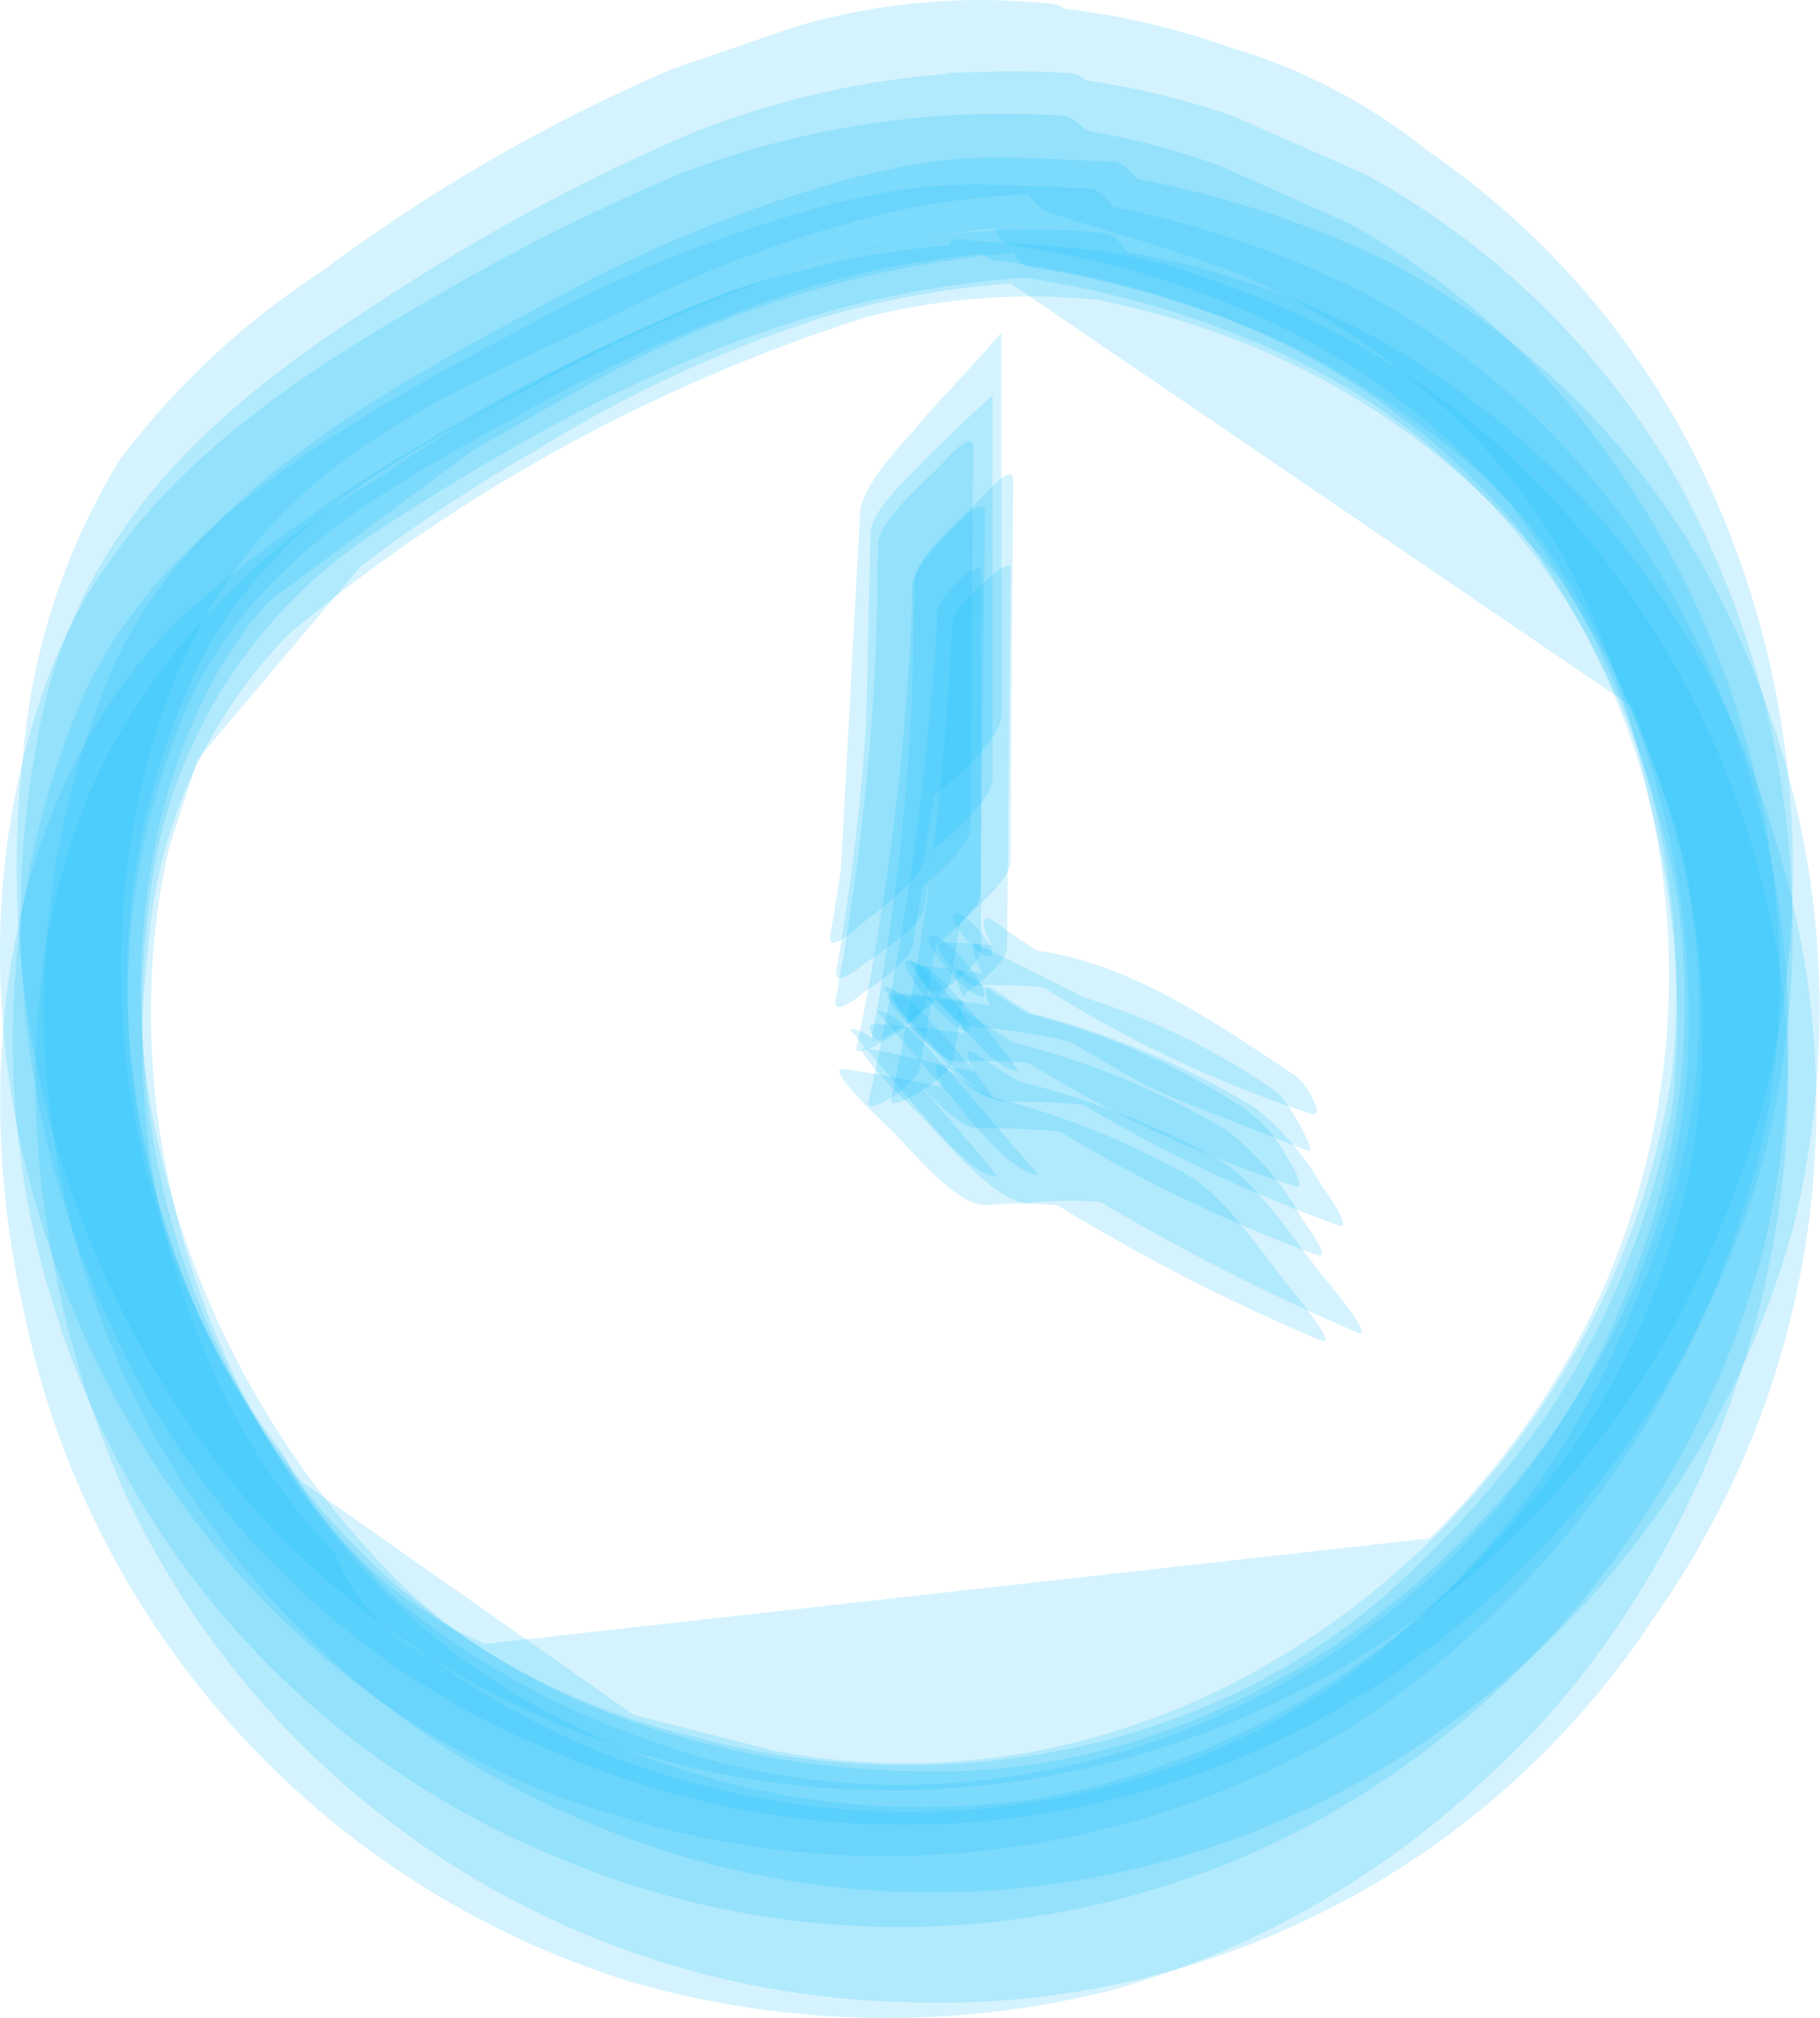
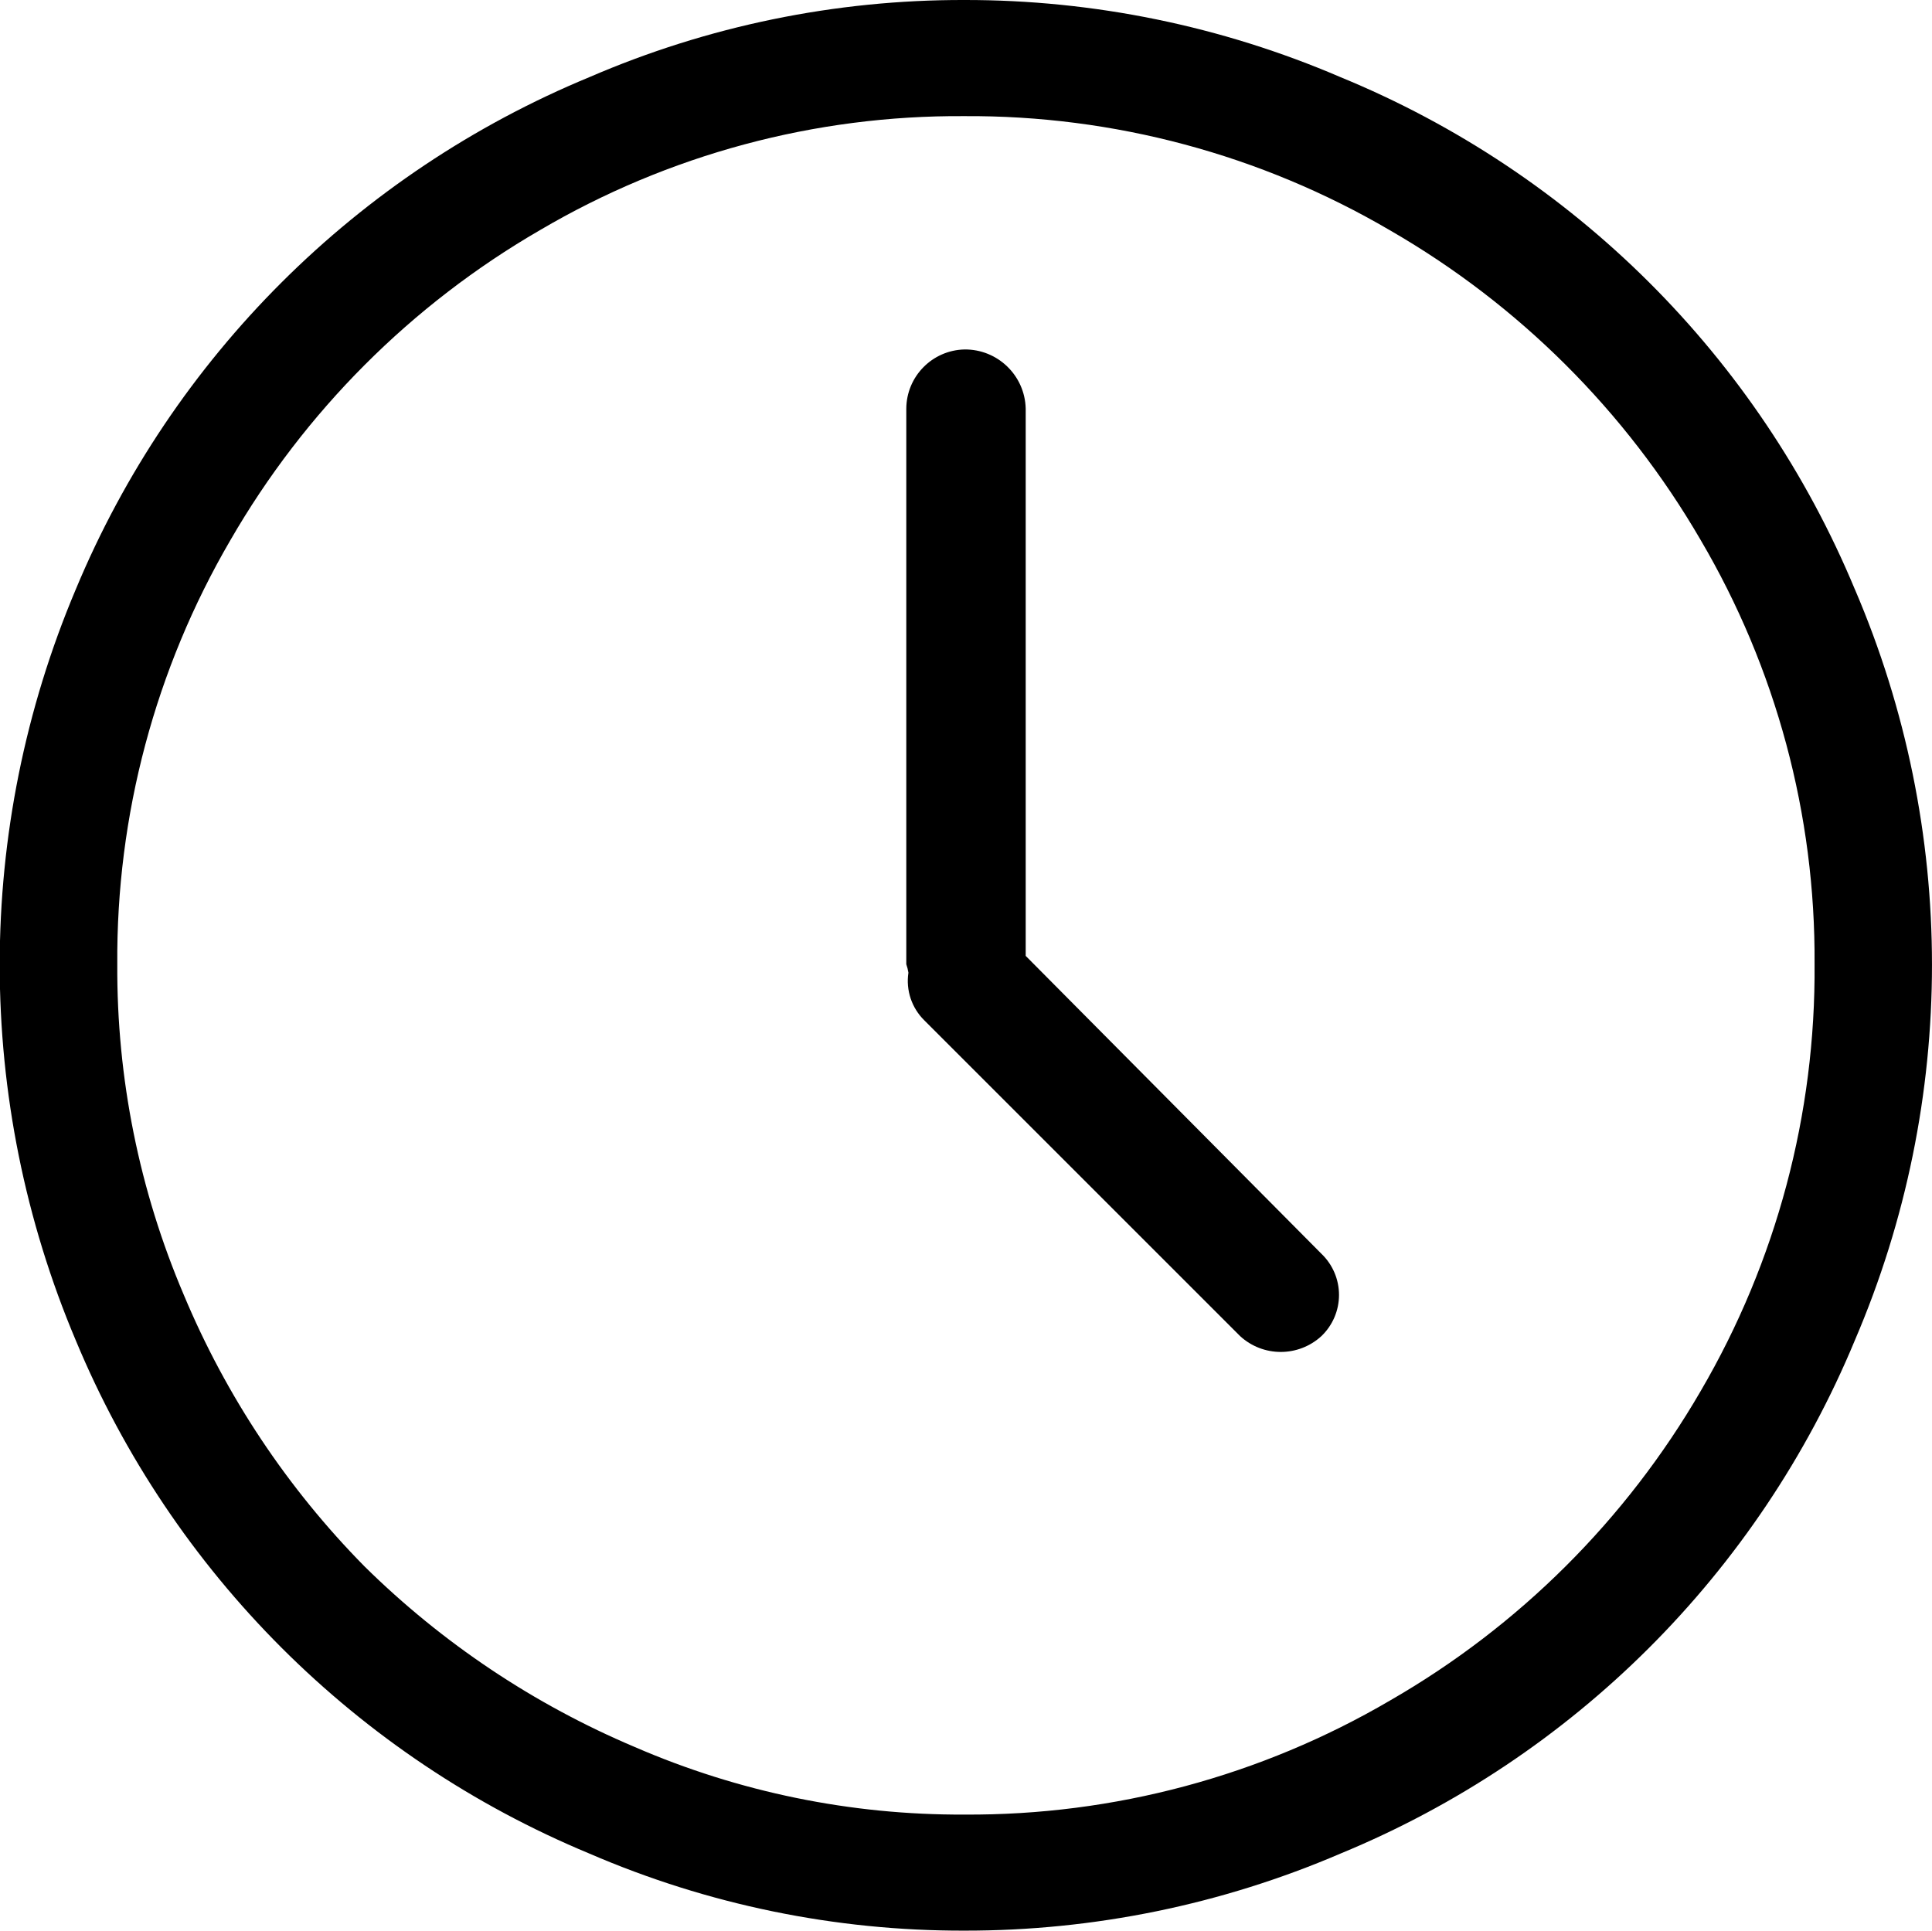
- <svg xmlns="http://www.w3.org/2000/svg" viewBox="0 0 51.999 57.66">
-   <defs>
-     <style>
-             .cls-1{fill:#0fbcf9;opacity:.18}
-         </style>
-   </defs>
-   <g id="clock" transform="translate(-.064 .004)">
-     <g id="Ebene_1" data-name="Ebene 1" transform="translate(.065 -.004)">
-       <path id="Pfad_915" d="M30.56 1.71a24.915 24.915 0 0 0-10.825 1.706 56.373 56.373 0 0 0-8.493 4.541c-4.615 2.921-8.592 6.137-9.991 11.7a27.554 27.554 0 0 0 1.89 17.883 23.528 23.528 0 0 0 12.777 12.184 24.964 24.964 0 0 0 21.368-.773 26.462 26.462 0 0 0 13.059-16.189A26.56 26.56 0 0 0 47.8 13.186a23.074 23.074 0 0 0-8.837-8.591l-3.8-1.669a22.436 22.436 0 0 0-8.15-1.226c-.258 0 .7 2.614.675 2.541.11.319.589 2.283 1.129 2.381a25.774 25.774 0 0 1 7.463 2.207 20.276 20.276 0 0 1 6.91 5.3 22.718 22.718 0 0 1 4.553 16.091c-1.755 12.017-13.255 21.787-25.627 19.43l-4.05-1.031-9.475-6.652a21.651 21.651 0 0 1-4.455-9.512 21.037 21.037 0 0 1 1.583-14c2.172-4.087 5.891-5.928 9.819-7.99a44.86 44.86 0 0 1 8.223-3.473 27 27 0 0 1 10.212-.8A25.454 25.454 0 0 0 32.45 3.8c-.27-.335-1.264-2.078-1.89-2.09z" class="cls-1" data-name="Pfad 915" transform="translate(.044 .381)" />
-       <path id="Pfad_916" d="M31.664 3.783c-3.154-.11-4.234-.356-7.364.442a38.109 38.109 0 0 0-8.726 3.535c-4.6 2.455-10.31 5.511-12.556 10.555A25.18 25.18 0 0 0 16.6 51.22a25.173 25.173 0 0 0 21.417-.785 26.069 26.069 0 0 0 13.059-16.2 25.873 25.873 0 0 0-2.83-19.335 22.6 22.6 0 0 0-8.751-8.27 29.285 29.285 0 0 0-11.513-2.847s.528 2.86 1.227 3.007a27.64 27.64 0 0 1 7.916 2.455c2.528 1.4 5.584 3.424 7.106 5.879a24.179 24.179 0 0 1 3.8 14.8c-.853 10.557-10.844 19.876-21.448 19.86-5.634 0-12.04-1.731-15.956-6.039A25.541 25.541 0 0 1 4.1 30.552c-.761-4.5.184-10.666 3.412-14.2l5.83-4.32 3.154-1.792a29.96 29.96 0 0 1 16.888-3.9c.355.008-1.084-2.54-1.72-2.557z" class="cls-1" data-name="Pfad 916" transform="translate(.167 .836)" />
-       <path id="Pfad_917" d="M30.054.111a18.693 18.693 0 0 0-7.278.626l-3.585 1.228a48.91 48.91 0 0 0-10 5.769 22.682 22.682 0 0 0-5.793 5.4A19.2 19.2 0 0 0 .634 21.6a28.106 28.106 0 0 0 6.628 21.54 24.424 24.424 0 0 0 15.133 7.831 25.566 25.566 0 0 0 26.6-15.551 26.364 26.364 0 0 0-.147-21.5 23.418 23.418 0 0 0-8.064-9.61 16.483 16.483 0 0 0-5.646-2.958A21.761 21.761 0 0 0 26.727.124a28.12 28.12 0 0 0 1.4 3.093c.307.552 1.08 2.6 1.853 2.86 1.841.6 3.768 1.092 5.572 1.816A20.988 20.988 0 0 1 42.4 12.8c2.86 3.032 4.124 7 4.909 11.046a22.276 22.276 0 0 1-2.234 14.446 23.32 23.32 0 0 1-4.247 5.658l-27 3.019a11.77 11.77 0 0 1-5.744-5.4 22.915 22.915 0 0 1-3.866-7.855 23.32 23.32 0 0 1-.761-7.082c.2-4.48 1.6-9.119 4.909-12.274 2.565-2.455 6.137-3.9 9.328-5.437a34.562 34.562 0 0 1 8.518-3.032 24.105 24.105 0 0 1 8.236 0l-2-3.032c-.283-.401-1.67-2.733-2.394-2.746z" class="cls-1" data-name="Pfad 917" transform="translate(.023 .004)" />
-       <path id="Pfad_918" d="M30.84 5.828a20.5 20.5 0 0 0-7.18.466 24.044 24.044 0 0 0-5.265 1.853 46.088 46.088 0 0 0-5.253 2.676 47.278 47.278 0 0 0-7.512 5.192C.144 20.924-.8 29.307.721 36.082a25.382 25.382 0 0 0 17.355 19.27 26.4 26.4 0 0 0 13.648.27 25.578 25.578 0 0 0 10.764-6.051c6.468-5.756 10.126-16.312 8.125-24.8a25.222 25.222 0 0 0-8.236-13.759 23.136 23.136 0 0 0-7.119-4.075c-3.117-1.227-4.639-1.117-7.867-1.362-.515 0 .123 1.227.43 1.227q10.788.81 16.9 8.591 6.628 10.408 2 20.705A23.749 23.749 0 0 1 38.573 46.6c-7.683 5.535-18.668 5-26.167-.479a5.6 5.6 0 0 1-2.8-3.056 17.625 17.625 0 0 1-3.486-5.241A22.387 22.387 0 0 1 4.3 25.809a14.188 14.188 0 0 1 4.026-8.972 48.9 48.9 0 0 1 16.488-9.045 19.061 19.061 0 0 1 6.922-.466c.479-.001-.515-1.486-.896-1.498z" class="cls-1" data-name="Pfad 918" transform="translate(-.064 1.271)" />
-       <path id="Pfad_919" d="M31.167 4.4c-3.154-.1-4.247-.331-7.364.442a38.551 38.551 0 0 0-8.813 3.523C10.363 10.82 4.643 13.888 2.361 18.932a25.136 25.136 0 0 0-.847 17.355 24.866 24.866 0 0 0 14.544 15.858A25.014 25.014 0 0 0 37.5 51.126a26.511 26.511 0 0 0 12.838-16.213A25.774 25.774 0 0 0 47.613 15.7a22.178 22.178 0 0 0-8.665-8.334 29.1 29.1 0 0 0-11.525-2.978s.491 2.381.97 2.455a27.125 27.125 0 0 1 8.346 2.332 18.95 18.95 0 0 1 8.96 8.677 24.83 24.83 0 0 1 2.246 6.948 21.466 21.466 0 0 1-1.669 11.635c-4.369 10.58-17 16.336-27.824 12.274a23.062 23.062 0 0 1-7.057-3.94A23.32 23.32 0 0 1 6.9 38.84a22.89 22.89 0 0 1-2.577-14.52 14.421 14.421 0 0 1 6.566-10.2c6.726-4.369 13.5-7.646 21.847-7.192.321-.085-1.017-2.503-1.569-2.528z" class="cls-1" data-name="Pfad 919" transform="translate(.002 .98)" />
-       <path id="Pfad_920" d="M30.424 2.7a25.774 25.774 0 0 0-10.8 1.608 58.814 58.814 0 0 0-6.935 3.449c-4.824 2.749-9.451 5.854-11.354 11.279-4.468 12.7 3.277 28.6 16.471 32.267a25.873 25.873 0 0 0 20.865-2.565A27.333 27.333 0 0 0 50 33.581c2.172-7.008.344-15.109-3.817-20.963a22.264 22.264 0 0 0-7.561-6.836l-3.743-1.67A22.559 22.559 0 0 0 26.864 2.8c-.27 0 .577 2.172.552 2.111.123.295.5 1.841 1.006 1.915a27.186 27.186 0 0 1 7.7 2.087 21.724 21.724 0 0 1 7.254 5.462 22.092 22.092 0 0 1 4.1 9.107 24.019 24.019 0 0 1 .38 7.5 23.32 23.32 0 0 1-3.559 8.8 29.383 29.383 0 0 1-4.578 5.13c-5.364 4.725-13.12 5.94-19.834 4.1a19.883 19.883 0 0 1-11.05-6.987 22.546 22.546 0 0 1-3.965-7.364 20.865 20.865 0 0 1 .675-15.367c1.988-4.087 5.67-6.014 9.487-8.113A43.964 43.964 0 0 1 23.158 7.6a26.474 26.474 0 0 1 10.2-.933 16.581 16.581 0 0 0-1.3-2.111c-.158-.395-1.033-1.843-1.634-1.856z" class="cls-1" data-name="Pfad 920" transform="translate(-.065 .606)" />
-       <path id="Pfad_921" d="M31.5 5.451a20.214 20.214 0 0 0-7.155.515L20.8 7.071a49.45 49.45 0 0 0-10.2 5.437 20.165 20.165 0 0 0-7.61 7.757c-3.3 6.382-2.357 14.728.405 21.074a25.247 25.247 0 0 0 22.177 14.642 24.449 24.449 0 0 0 21.565-10.972 25.308 25.308 0 0 0 3.437-22.338 23.516 23.516 0 0 0-9.181-12.838C37.306 6.9 33.108 5.905 28.174 5.451c-.515 0 .147 1.3.466 1.35L46.548 19l1.227 3.473a22.375 22.375 0 0 1 .466 9.377 21.331 21.331 0 0 1-5.695 11.05A22.927 22.927 0 0 1 29.5 50.176a22.473 22.473 0 0 1-16.2-3.842C6.29 41.315 2.792 31.312 4.707 23.015l.81-2.528 4.664-5.523a46.823 46.823 0 0 1 5.094-3.364 36.575 36.575 0 0 1 8.272-3.8 25.775 25.775 0 0 1 8.727-.933c.478-.029-.43-1.404-.774-1.416z" class="cls-1" data-name="Pfad 921" transform="translate(.123 1.218)" />
-       <path id="Pfad_922" d="M23.214 23.513c.393 0-.957-1.743-1.436-1.743s.957 1.743 1.436 1.743z" class="cls-1" data-name="Pfad 922" transform="translate(4.85 4.954)" />
-       <path id="Pfad_923" d="M24.362 25.512a14.262 14.262 0 0 0-1.4-1.743c-.356-.356-1.141-1.4-1.743-1.4a14.262 14.262 0 0 0 1.4 1.743c.356.357 1.142 1.4 1.743 1.4z" class="cls-1" data-name="Pfad 923" transform="translate(4.745 5.09)" />
-       <path id="Pfad_924" d="M23.254 22.487c.454 0-.54-1.227-.908-1.227s.554 1.227.908 1.227z" class="cls-1" data-name="Pfad 924" transform="translate(4.982 4.838)" />
-       <path id="Pfad_925" d="M24.046 28.16c.074 0-1.939-2.3-1.915-2.271-.393-.393-1.546-1.939-2.271-1.939-.061 0 1.951 2.307 1.927 2.283.381.393 1.547 1.927 2.259 1.927z" class="cls-1" data-name="Pfad 925" transform="translate(4.436 5.449)" />
-       <path id="Pfad_926" d="M23.787 26.149a17.183 17.183 0 0 0-1.411-1.767c-.356-.356-1.141-1.411-1.755-1.411a14.5 14.5 0 0 0 1.411 1.755c.355.355 1.141 1.423 1.755 1.423z" class="cls-1" data-name="Pfad 926" transform="translate(4.609 5.227)" />
-       <path id="Pfad_927" d="M22.932 24.375c.356 0-1.227-2.025-1.706-2.025s1.154 2.025 1.706 2.025z" class="cls-1" data-name="Pfad 927" transform="translate(4.727 5.086)" />
-       <path id="Pfad_928" d="M25.085 28.208s-2.172-2.528-2.16-2.516c-.405-.405-1.743-2.172-2.455-2.172l2.172 2.516c.344.405 1.682 2.172 2.443 2.172z" class="cls-1" data-name="Pfad 928" transform="translate(4.575 5.352)" />
-       <path id="Pfad_929" d="M24 20.146V9.21c0-.061-1.939 1.829-1.927 1.816-.405.454-1.534 1.411-1.559 2.136a64.731 64.731 0 0 1-.982 12.507c-.074.515.822-.245.822-.245.38-.27 1.608-1.043 1.694-1.571Q23.274 16.66 24 9.382l-3.486 3.78-.245 10.752c0 .086 2.037-1.743 2.013-1.718.428-.381 1.718-1.375 1.718-2.05z" class="cls-1" data-name="Pfad 929" transform="translate(4.36 2.098)" />
-       <path id="Pfad_930" d="M24.323 22.111L24.4 11.2c0-.577-.957.577-.933.54-.43.43-1.841 1.62-1.866 2.3a71.187 71.187 0 0 1-1.227 13.022c-.074.491.761-.2.749-.184.356-.245 1.424-.945 1.5-1.424q1.227-7.094 1.755-14.25l-2.8 2.835-.221 10.739c0 .577.97-.479.957-.479.413-.347 2.009-1.574 2.009-2.188z" class="cls-1" data-name="Pfad 930" transform="translate(4.551 2.514)" />
-       <path id="Pfad_931" d="M24.288 18.69V7.73c0 .074-2.172 2.381-2.209 2.455-.454.577-1.816 1.878-1.829 2.737A57.686 57.686 0 0 1 19.391 25c-.061.552.921-.38.871-.344.43-.344 1.706-1.227 1.8-1.841q1.227-7.364 2.2-14.851l-4.012 4.909-.565 10.482s2.455-2.16 2.455-2.185c.454-.393 2.148-1.719 2.148-2.48z" class="cls-1" data-name="Pfad 931" transform="translate(4.328 1.762)" />
-       <path id="Pfad_932" d="M23.5 24.154V13.328c0-.442-1.227.712-1.227 1.068A88.271 88.271 0 0 1 20.28 28.5c0 .38 1.4-.552 1.461-.97a102.2 102.2 0 0 0 1.731-14.2l-1.228 1.07-.086 10.825c-.012.389 1.342-.679 1.342-1.071z" class="cls-1" data-name="Pfad 932" transform="translate(4.531 3.012)" />
-       <path id="Pfad_933" d="M23.547 22.839l.135-10.9c0-.5-.761.344-.749.319-.344.344-1.227 1.154-1.313 1.694A77.471 77.471 0 0 1 20 27.294c0 .344 1.9-.786 1.988-1.3a115.15 115.15 0 0 0 1.694-14.054L21.6 13.952 21.4 24.7c0 .491.749-.27.749-.27.306-.266 1.398-1.101 1.398-1.591z" class="cls-1" data-name="Pfad 933" transform="translate(4.468 2.682)" />
-       <path id="Pfad_934" d="M23.377 21.342l.073-10.912c0-.577-.945.552-.908.515-.417.417-1.78 1.583-1.8 2.246a71.862 71.862 0 0 1-1.227 13.071c-.061.491.761-.2.749-.2.356-.245 1.4-.933 1.461-1.411A140.891 140.891 0 0 0 23.45 10.43l-2.712 2.762-.221 10.739c0 .565.945-.466.933-.454.393-.356 1.927-1.534 1.927-2.135z" class="cls-1" data-name="Pfad 934" transform="translate(4.356 2.338)" />
-       <path id="Pfad_935" d="M24.124 24.119l.1-10.9c0-.356-1.632 1.092-1.669 1.571a81 81 0 0 1-1.745 13.65c0 .368 1.694-.675 1.767-1.154a104.167 104.167 0 0 0 1.645-14.066l-1.669 1.571-.172 10.764c-.012.381 1.731-.955 1.743-1.436z" class="cls-1" data-name="Pfad 935" transform="translate(4.652 2.997)" />
-       <path id="Pfad_936" d="M22.948 24.339a17.723 17.723 0 0 1 9.452 3.486l-.921-1.706-8.285-4.112c-.38-.233 0 .687 0 .6a2.577 2.577 0 0 0 .884 1.166c5.241 3.007 2.847 1.866 8.518 4.112.319.123-.65-1.546-.921-1.706A20.5 20.5 0 0 0 21.451 22.6c-.351.008.97 1.727 1.497 1.739z" class="cls-1" data-name="Pfad 936" transform="translate(4.784 4.999)" />
-       <path id="Pfad_937" d="M23.976 26.248c4.038 0 5.29.491 9.561 3.523l-2.344-3.351a23.32 23.32 0 0 1-7.5-3.412c-.466-.27.11.9 0 .773a4.357 4.357 0 0 0 1.191 1.681 41.865 41.865 0 0 0 8.653 4.308c.589.258-.5-1.227-.38-1.031a7.781 7.781 0 0 0-1.964-2.32 23.872 23.872 0 0 0-5.94-2.577 24.609 24.609 0 0 0-4.222-.626c-.6 0 .626 1.031.565.982.392.402 1.718 2.05 2.38 2.05z" class="cls-1" data-name="Pfad 937" transform="translate(4.664 5.226)" />
-       <path id="Pfad_938" d="M23 23.3a11.328 11.328 0 0 1 4.05.515 21.258 21.258 0 0 1 5.413 3.117l-.306-1.032a33.384 33.384 0 0 1-8.7-4.468c-.577-.356 0 .994.307 1.154a34.17 34.17 0 0 0 8.7 4.345c.65.27-.1-.9-.307-1.031-2.148-1.424-4.468-3.068-7.082-3.547a23.553 23.553 0 0 0-3.056-.295c-.429-.013.581 1.242.981 1.242z" class="cls-1" data-name="Pfad 938" transform="translate(4.903 4.863)" />
-       <path id="Pfad_939" d="M23.772 28.794a11.341 11.341 0 0 1 9.512 3.793l-3.842-4.75a19.306 19.306 0 0 1-6.9-3.019c-.515-.282.27 1.068.172.9a5.793 5.793 0 0 0 1.448 2.013 56.249 56.249 0 0 0 9.144 4.909c.749.356-1.006-1.694-.761-1.4-.81-.982-1.915-2.762-3.081-3.351a22.093 22.093 0 0 0-5.744-2.234c-1.35-.258-2.639-.565-4-.749-.565-.074 1.129 1.522 1.289 1.669.541.488 1.879 2.231 2.763 2.219z" class="cls-1" data-name="Pfad 939" transform="translate(4.378 5.638)" />
-       <path id="Pfad_940" d="M23.378 26.888c4.075 0 5.364.515 9.635 3.608L30.5 26.924a22.755 22.755 0 0 1-7.475-3.387c-.466-.258.135.921.074.8a4.443 4.443 0 0 0 1.227 1.755 42.6 42.6 0 0 0 8.736 4.408c.614.27-.565-1.227-.417-1.08a8.592 8.592 0 0 0-2.1-2.455 22.731 22.731 0 0 0-5.854-2.455 25.579 25.579 0 0 0-4.21-.6c-.614 0 .614 1.031.552.982.367.351 1.683 1.996 2.345 1.996z" class="cls-1" data-name="Pfad 940" transform="translate(4.538 5.347)" />
-       <path id="Pfad_941" d="M22.7 25.192a14.188 14.188 0 0 1 3.142.184 18.067 18.067 0 0 1 6.26 3.24l-1.227-2.111a27.775 27.775 0 0 1-8-3.878c-.417-.245 0 .749 0 .65a3.081 3.081 0 0 0 .945 1.35 34.243 34.243 0 0 0 8.506 4.112c.479.2-.2-.847-.147-.749a4.161 4.161 0 0 0-1.3-1.485 20.583 20.583 0 0 0-9.979-3.276c-.491 0 .282.736.27.712.221.306 1.117 1.251 1.53 1.251z" class="cls-1" data-name="Pfad 941" transform="translate(4.635 5.14)" />
-       <path id="Pfad_942" d="M24.878 28.819a10.887 10.887 0 0 1 9.39 3.681l-4.087-5.02a18.324 18.324 0 0 1-6.849-2.958c-.528-.295.295 1.1.2.933a6.137 6.137 0 0 0 1.461 2.136 64.239 64.239 0 0 0 9.238 4.909c.761.38-1.08-1.767-.822-1.461-.847-1.019-2.025-2.958-3.265-3.559a23.553 23.553 0 0 0-5.953-2.234c-1.338-.233-2.614-.614-3.952-.847-.552-.1 1.289 1.657 1.485 1.841.614.591 2.176 2.579 3.154 2.579z" class="cls-1" data-name="Pfad 942" transform="translate(4.499 5.551)" />
+ <svg xmlns="http://www.w3.org/2000/svg" viewBox="0 0 25.5 25.486">
+   <g id="clock_1_" data-name="clock (1)" transform="translate(0 -.168)">
+     <g id="Gruppe_791" data-name="Gruppe 791" transform="translate(0 .168)">
+       <path id="Pfad_1039" d="M24.482 7.948a12.493 12.493 0 0 0-6.79-6.762A12.532 12.532 0 0 0 12.729.168 12.4 12.4 0 0 0 7.78 1.186 12.532 12.532 0 0 0 1 7.948a12.738 12.738 0 0 0 0 9.913 12.559 12.559 0 0 0 6.78 6.775 12.4 12.4 0 0 0 4.949 1.017 12.537 12.537 0 0 0 4.963-1.017 12.52 12.52 0 0 0 6.79-6.776 12.577 12.577 0 0 0 0-9.913zM22.447 18.53a11.186 11.186 0 0 1-4.1 4.085 10.981 10.981 0 0 1-5.619 1.506 10.8 10.8 0 0 1-4.35-.892 11.4 11.4 0 0 1-3.568-2.385 11.331 11.331 0 0 1-2.384-3.583 10.977 10.977 0 0 1-.878-4.361A10.961 10.961 0 0 1 3.04 7.3a11.191 11.191 0 0 1 4.085-4.093 10.9 10.9 0 0 1 5.6-1.506 10.981 10.981 0 0 1 5.619 1.506 11.22 11.22 0 0 1 4.1 4.085 10.9 10.9 0 0 1 1.506 5.6 11 11 0 0 1-1.503 5.638z" class="cls-1" data-name="Pfad 1039" transform="translate(0 -.168)" />
+       <path id="Pfad_1040" d="M288.669 118.924V111.7a.8.8 0 0 0-.809-.781.786.786 0 0 0-.767.781v7.334a.638.638 0 0 1 .028.112.729.729 0 0 0 .209.628l4.169 4.169a.793.793 0 0 0 1.073 0 .752.752 0 0 0 0-1.087z" class="cls-1" data-name="Pfad 1040" transform="translate(-275.131 -106.306)" />
    </g>
  </g>
</svg>
